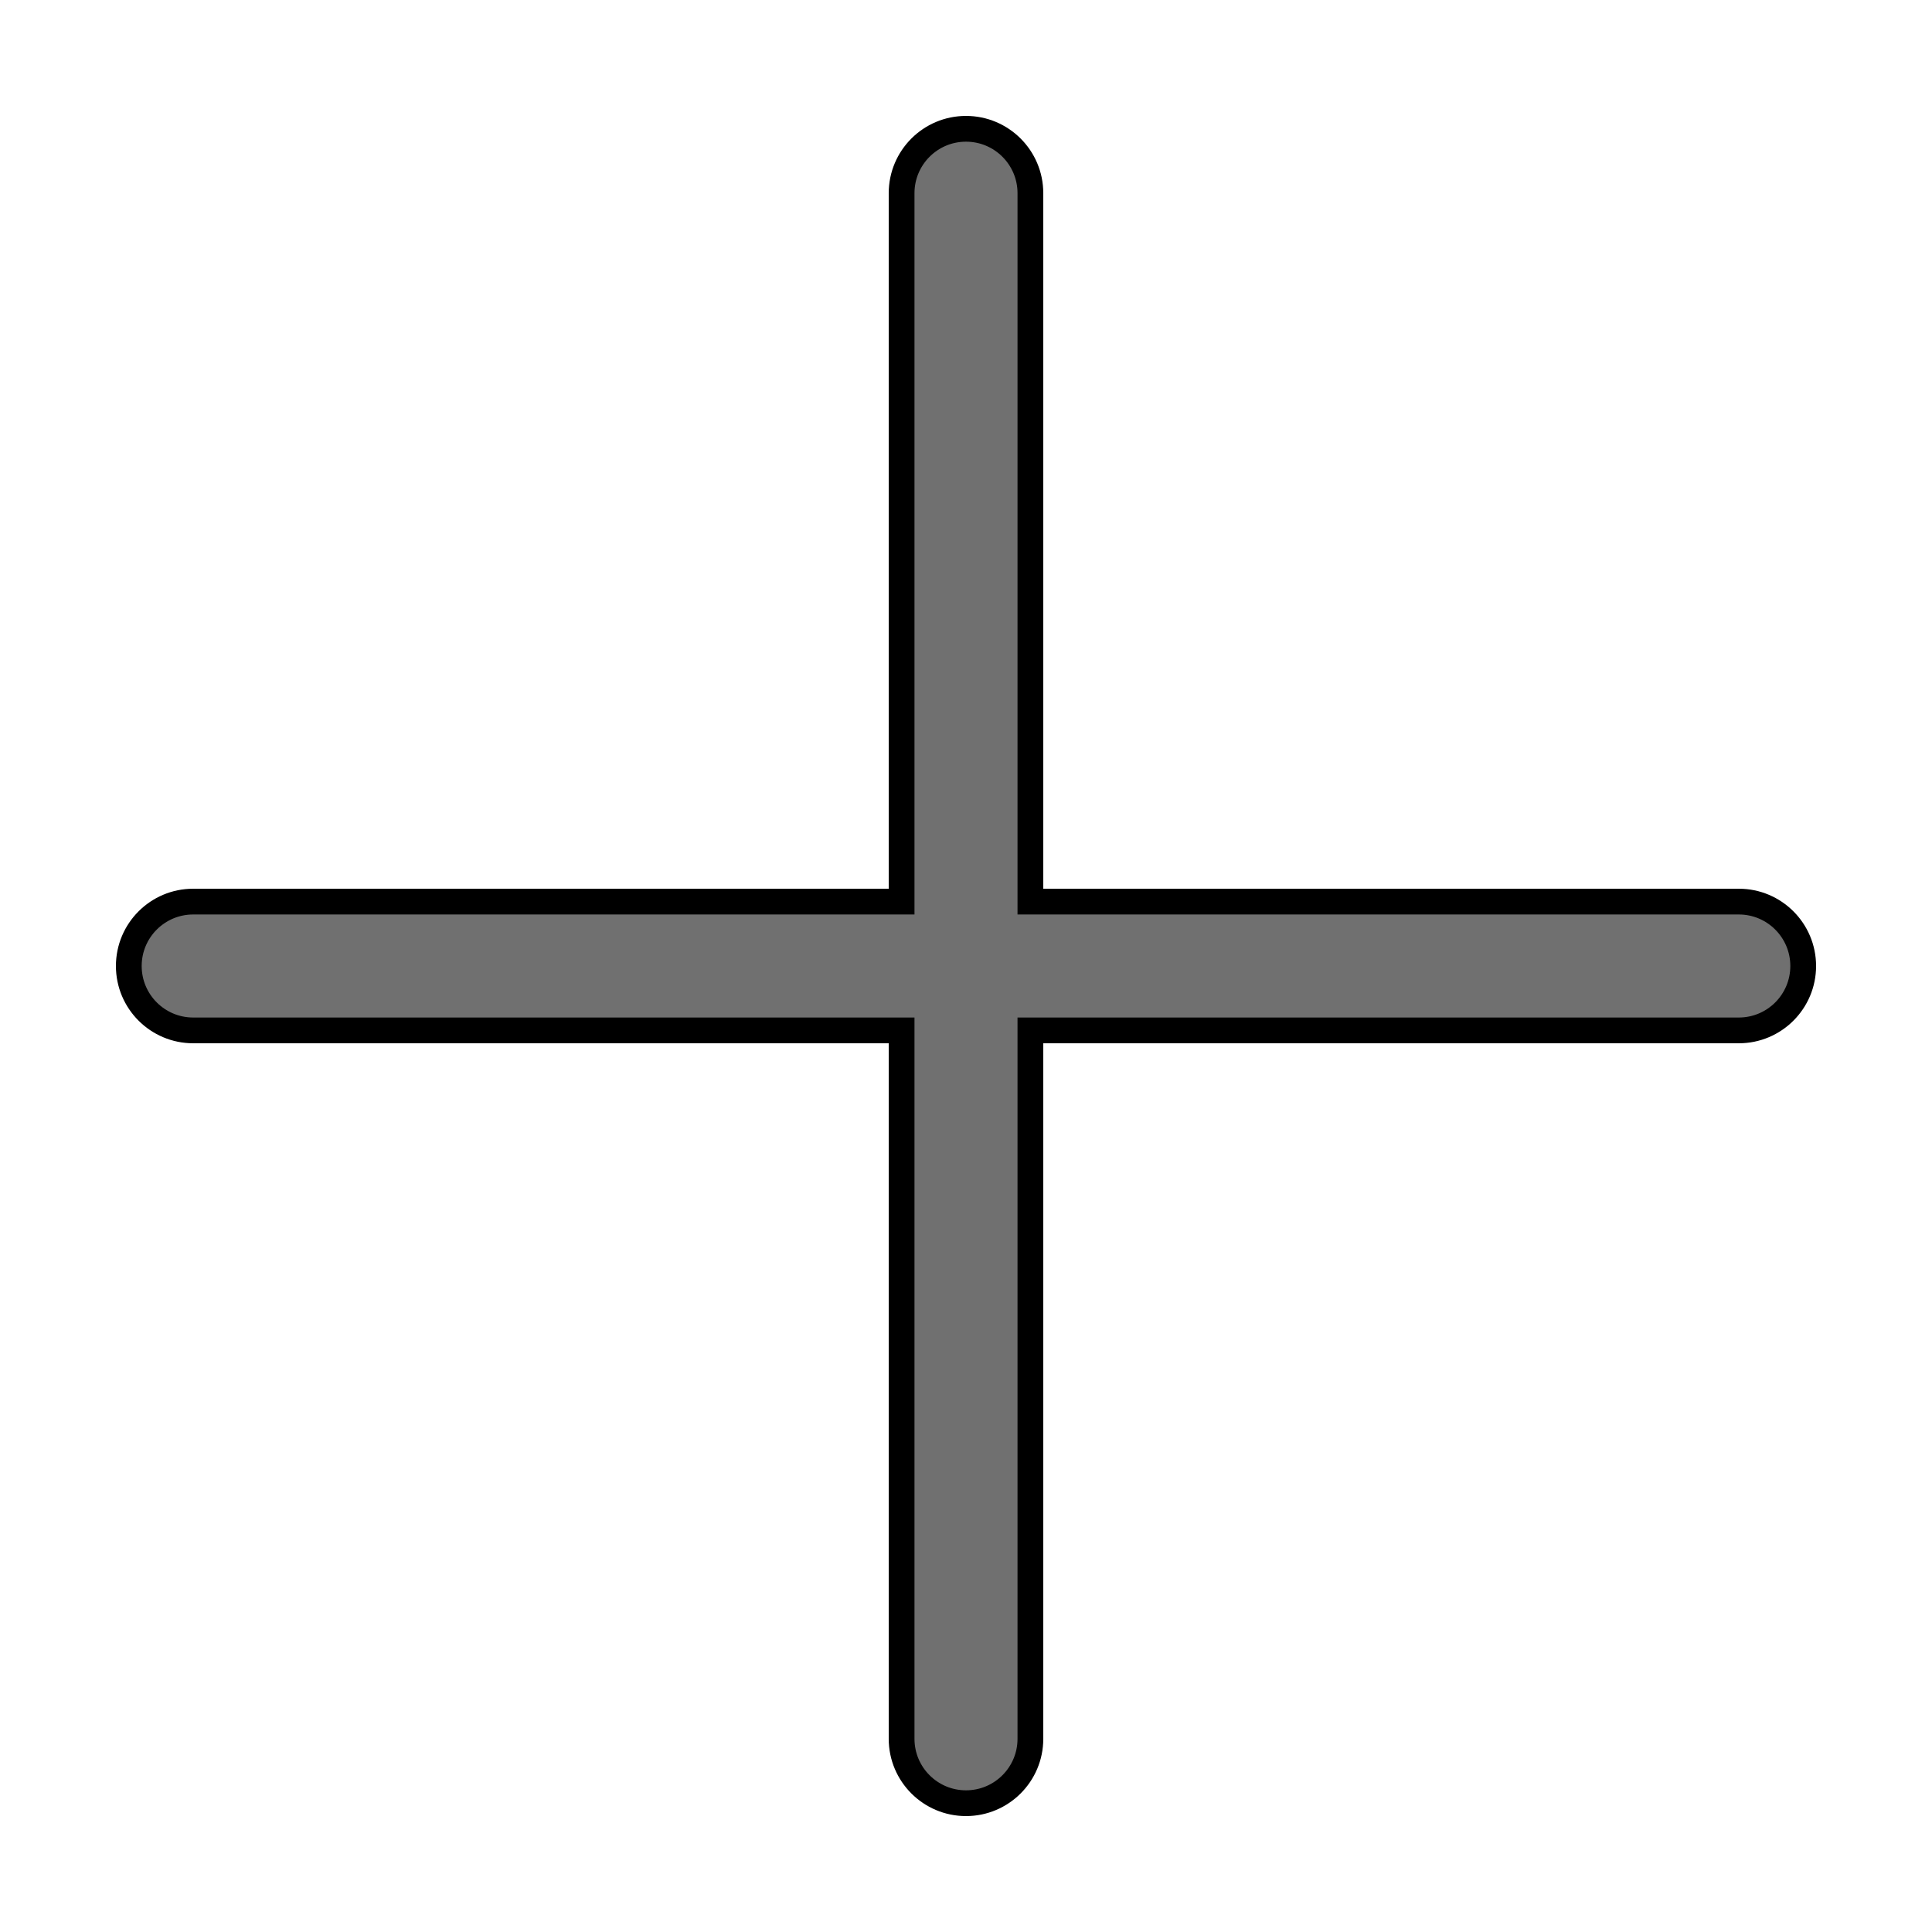
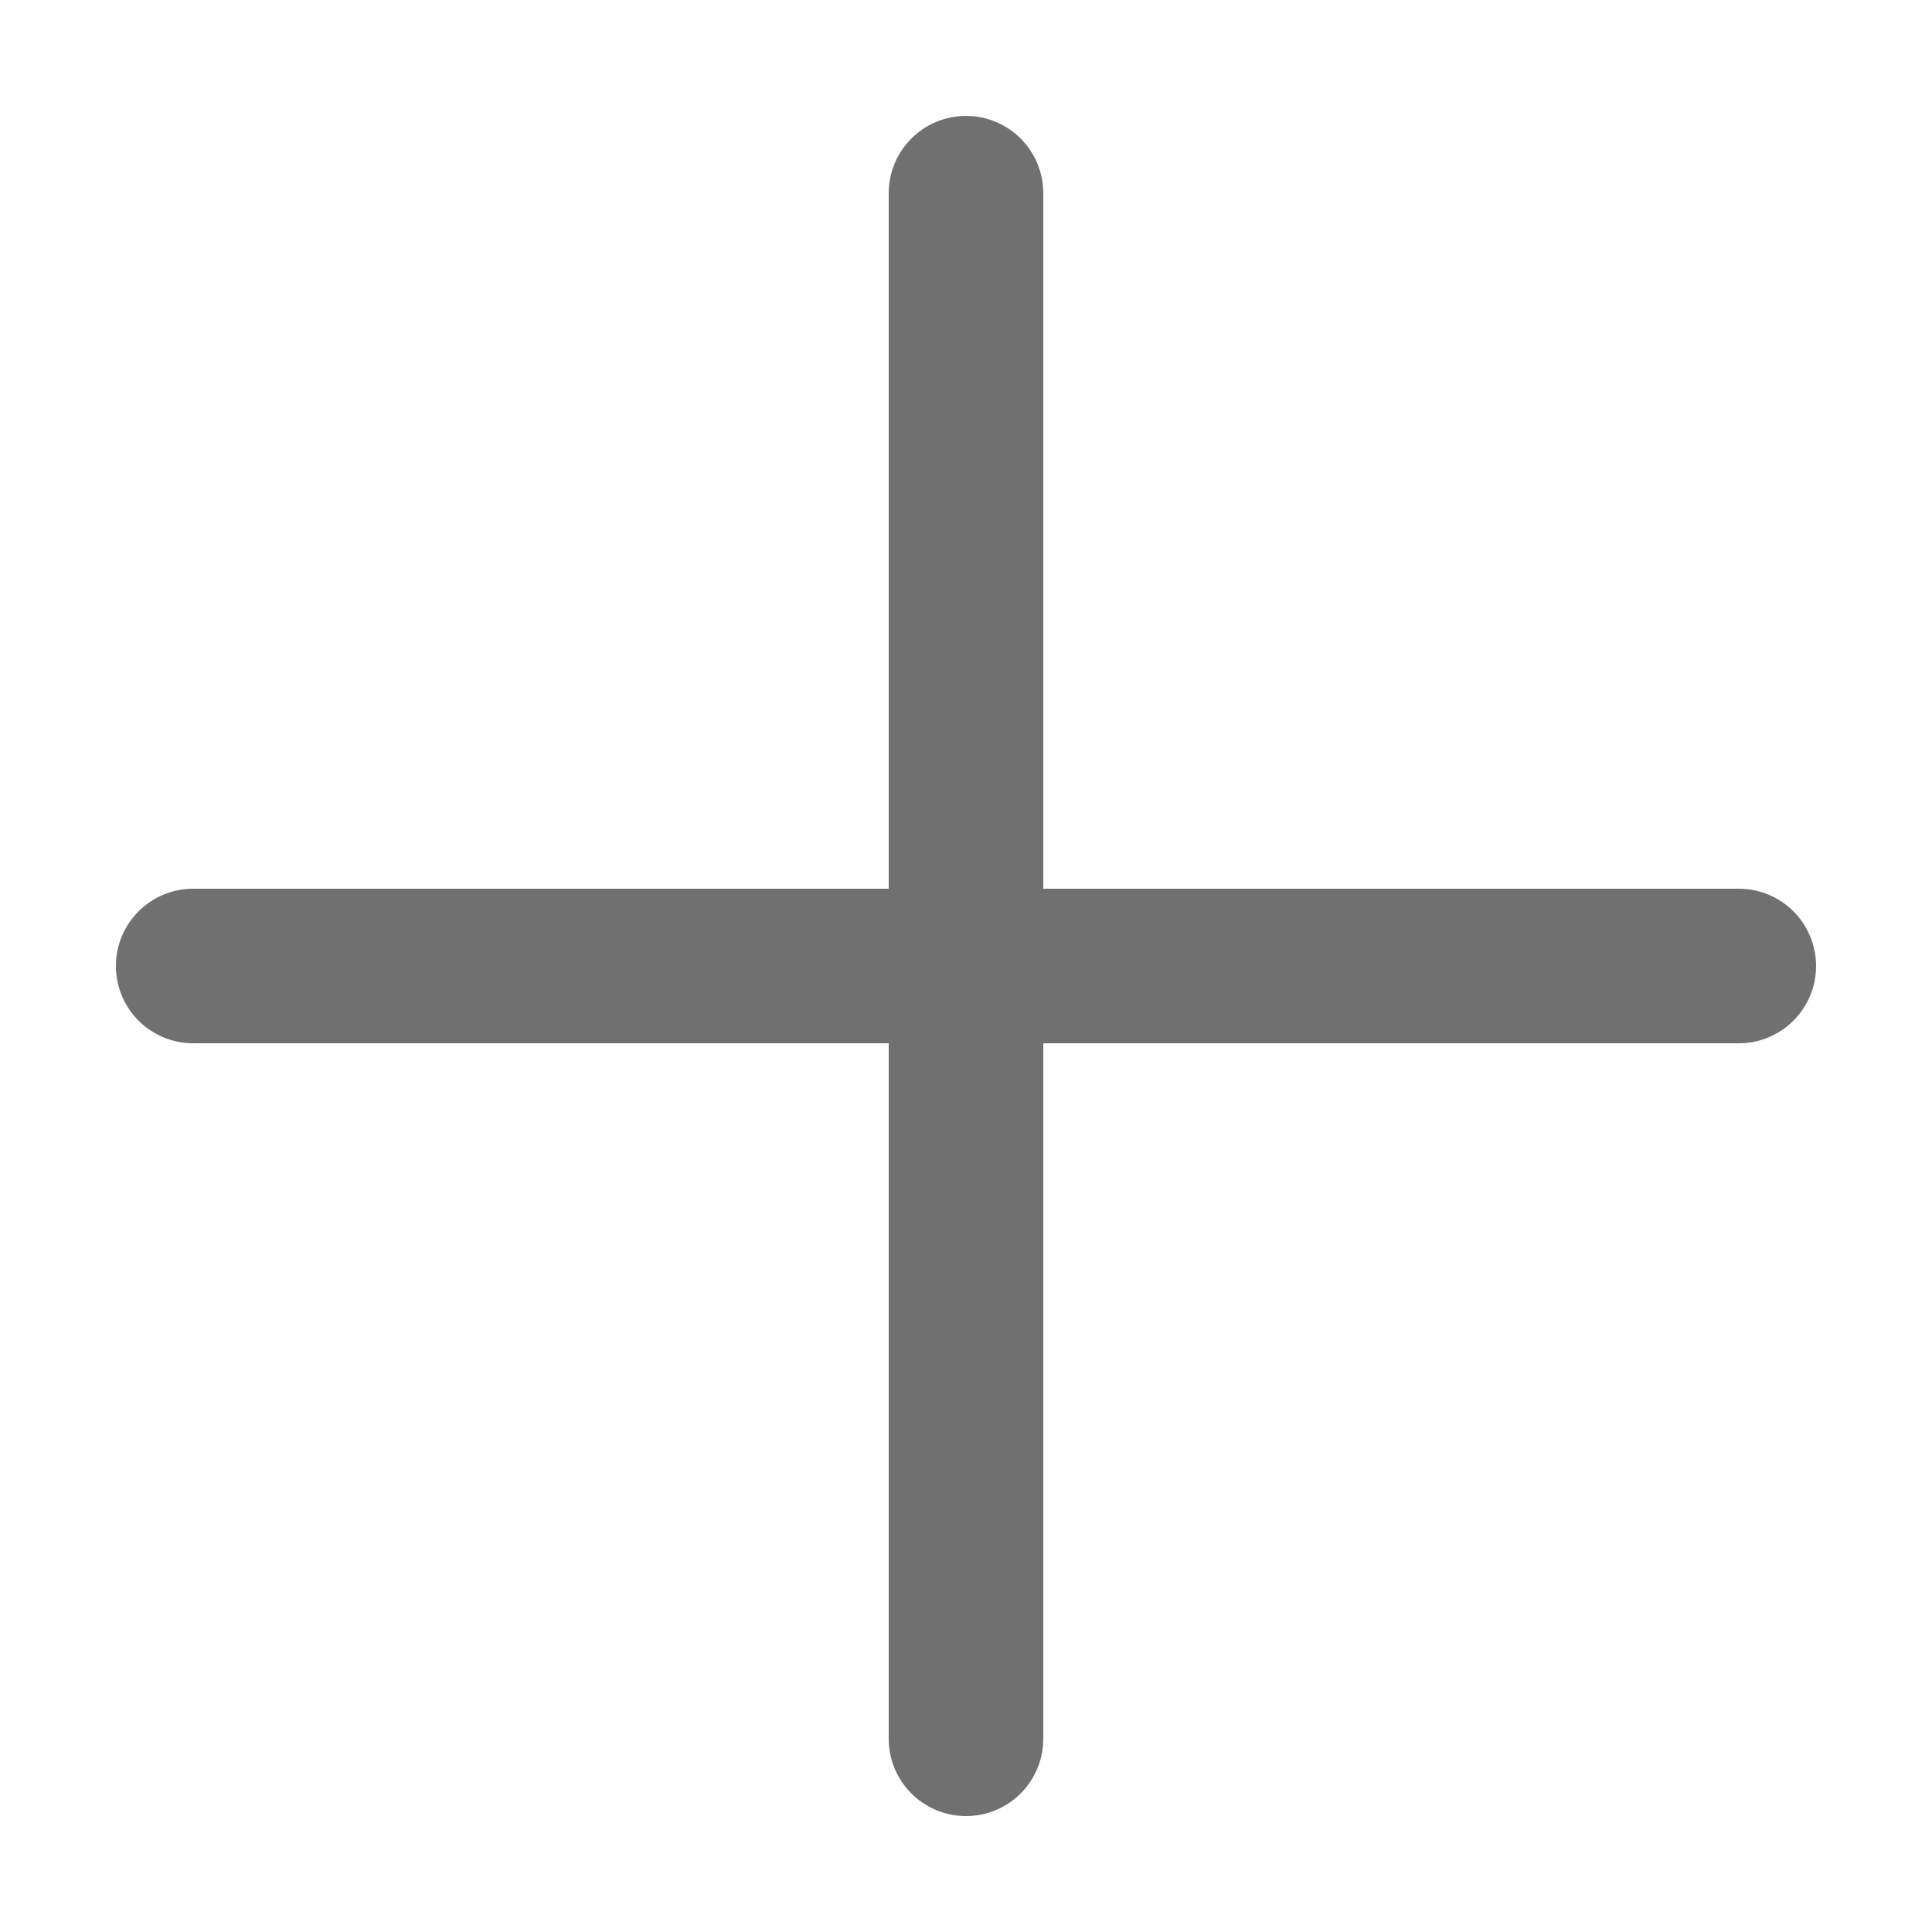
- <svg xmlns="http://www.w3.org/2000/svg" fill="none" viewBox="0 0 15 15">
-   <path d="M7 7H1.5a.5.5 0 000 1H7v5.5a.5.5 0 001 0V8h5.5a.5.5 0 000-1H8V1.5a.5.5 0 00-1 0V7z" fill="#707070" stroke="#000" stroke-width=".2" />
+ <svg xmlns="http://www.w3.org/2000/svg" fill="none" viewBox="0 0 15 15" width="20">
+   <path d="M7 7H1.5a.5.5 0 000 1H7v5.5a.5.5 0 001 0V8h5.5a.5.5 0 000-1H8V1.5a.5.5 0 00-1 0V7z" fill="#707070" stroke="#707070" stroke-width=".2" />
</svg>
